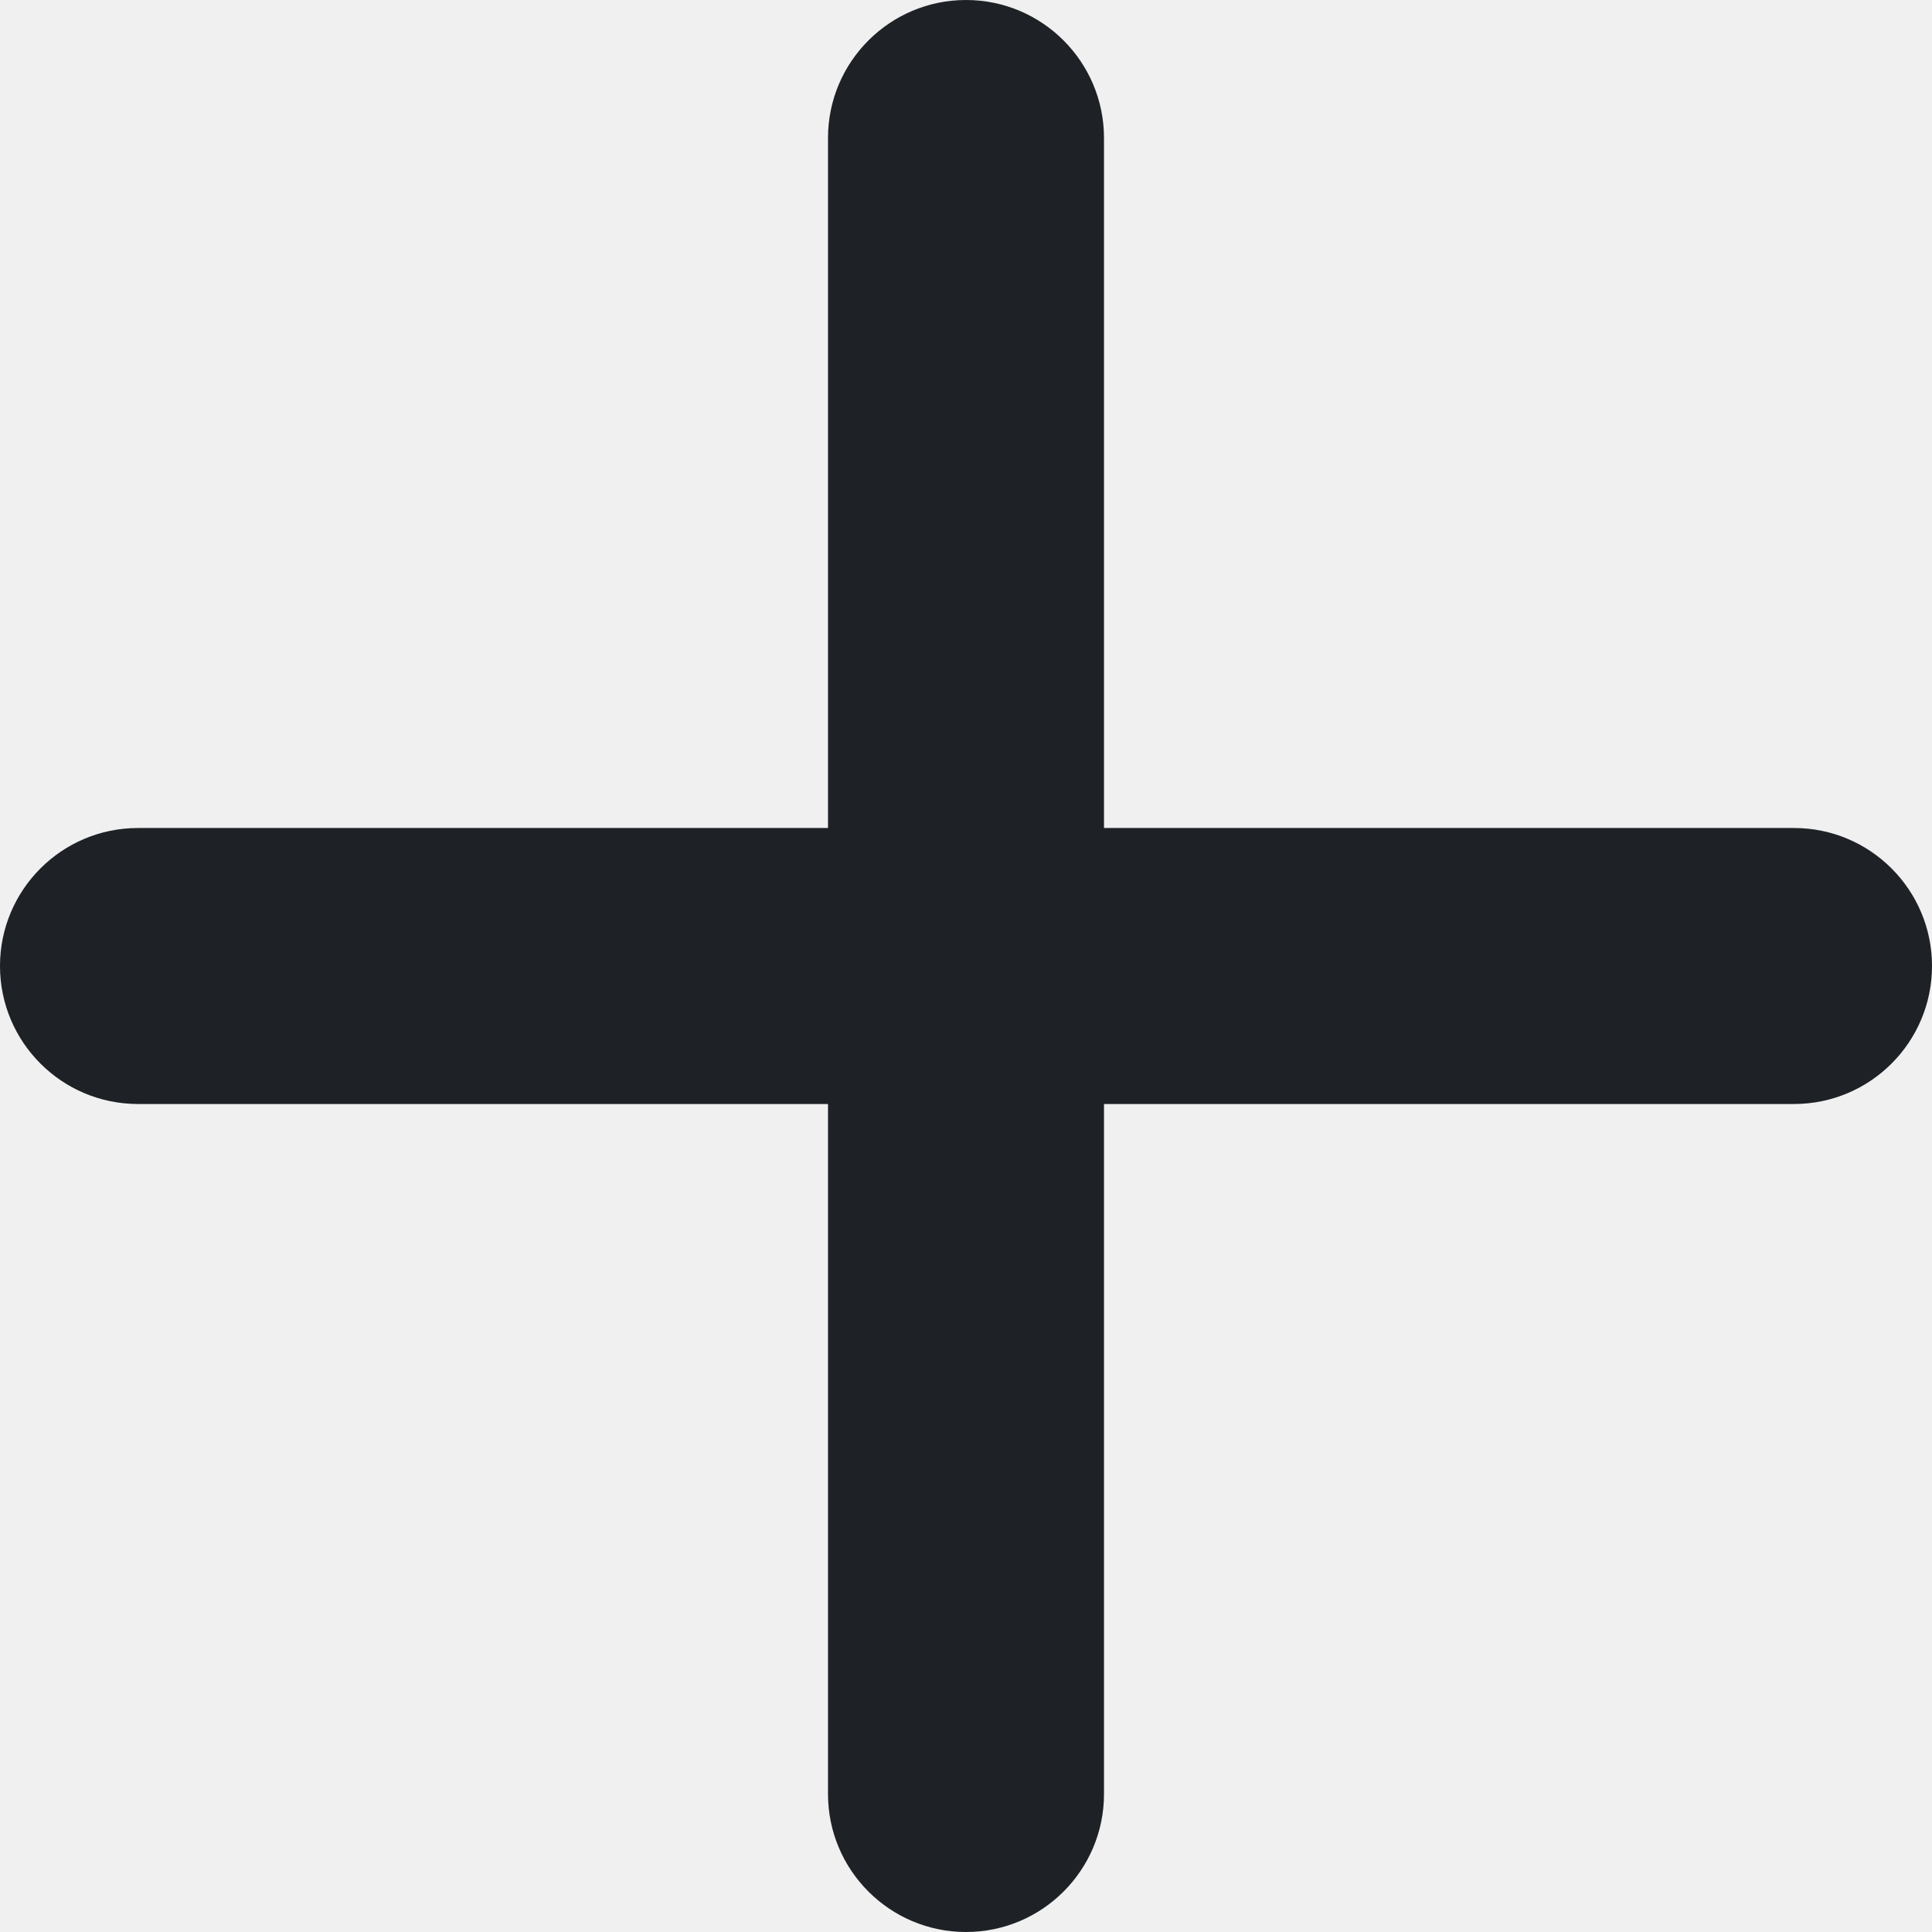
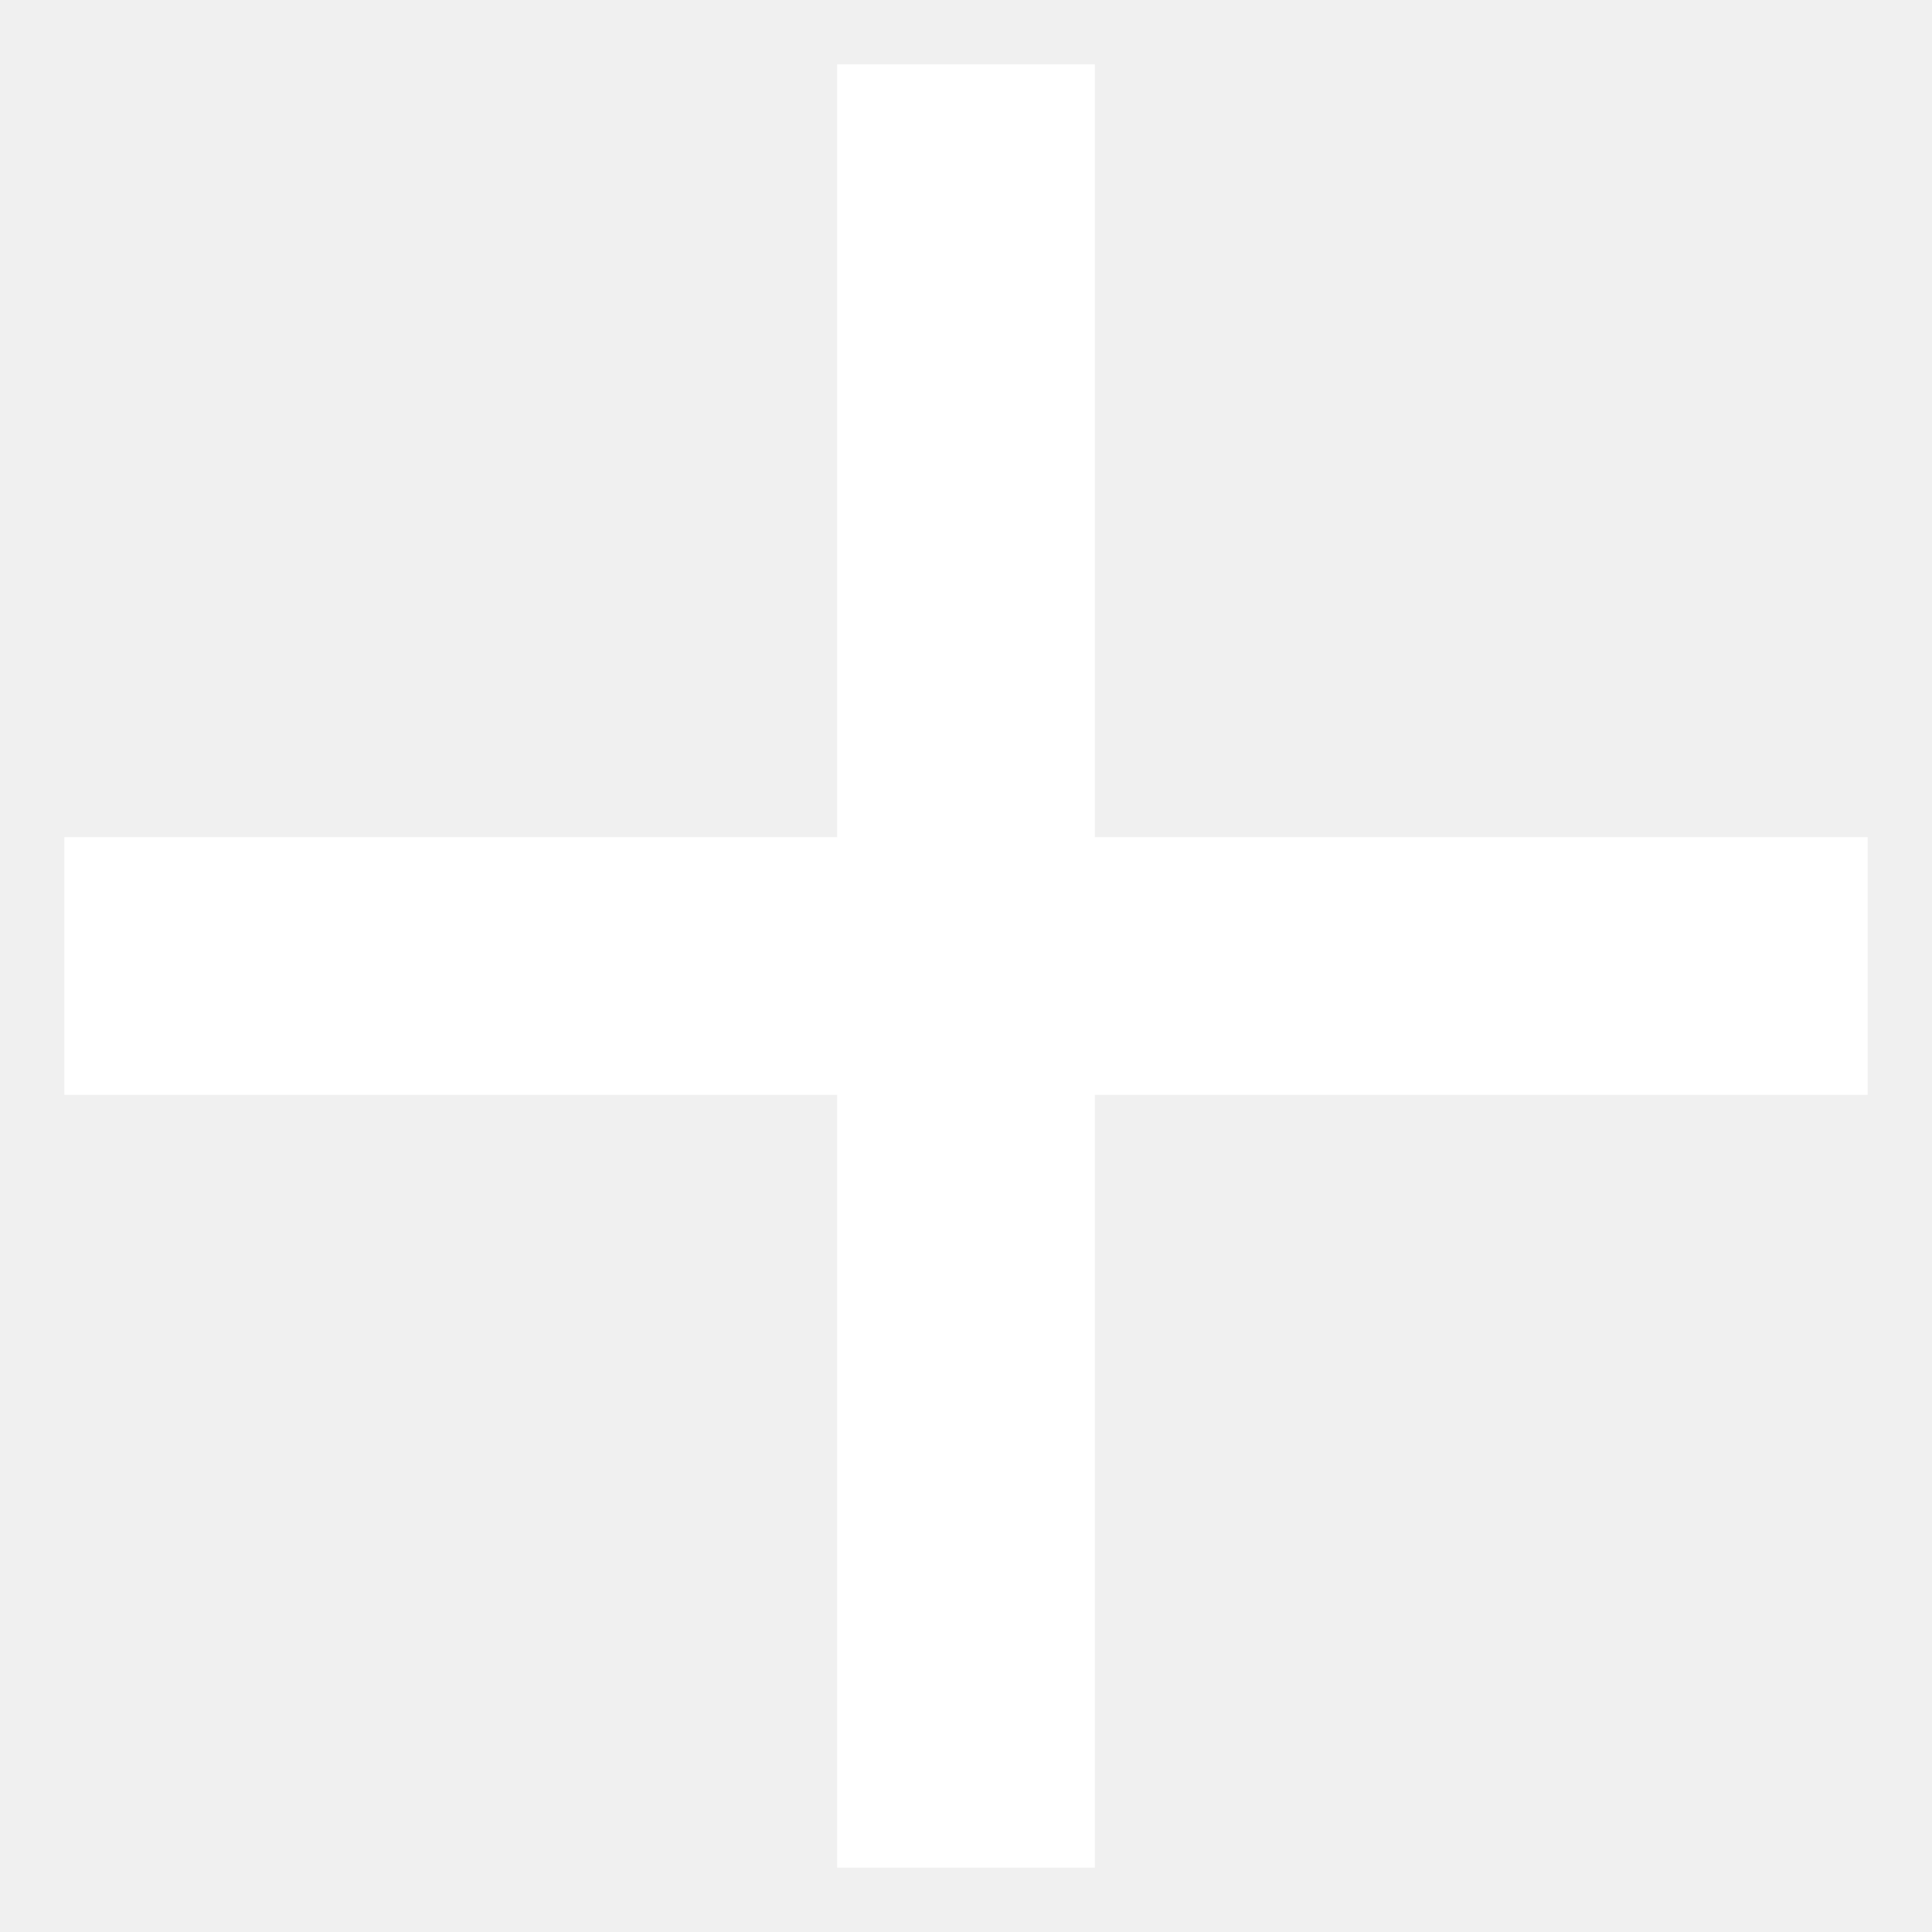
- <svg xmlns="http://www.w3.org/2000/svg" width="14" height="14" viewBox="0 0 14 14" fill="none">
-   <path fill-rule="evenodd" clip-rule="evenodd" d="M7 14C7.552 14 8 13.552 8 13V8H13C13.552 8 14 7.552 14 7C14 6.448 13.552 6 13 6H8V1C8 0.448 7.552 0 7 0C6.448 0 6 0.448 6 1V6H1C0.448 6 0 6.448 0 7C0 7.552 0.448 8 1 8H6V13C6 13.552 6.448 14 7 14Z" fill="#1E2126" />
+ <svg xmlns="http://www.w3.org/2000/svg" width="10" height="10" viewBox="0 0 10 10" fill="none">
+   <path d="M4.333 4.333V0.333H5.667V4.333H9.667V5.667H5.667V9.667H4.333V5.667H0.333V4.333H4.333Z" fill="white" />
</svg>
